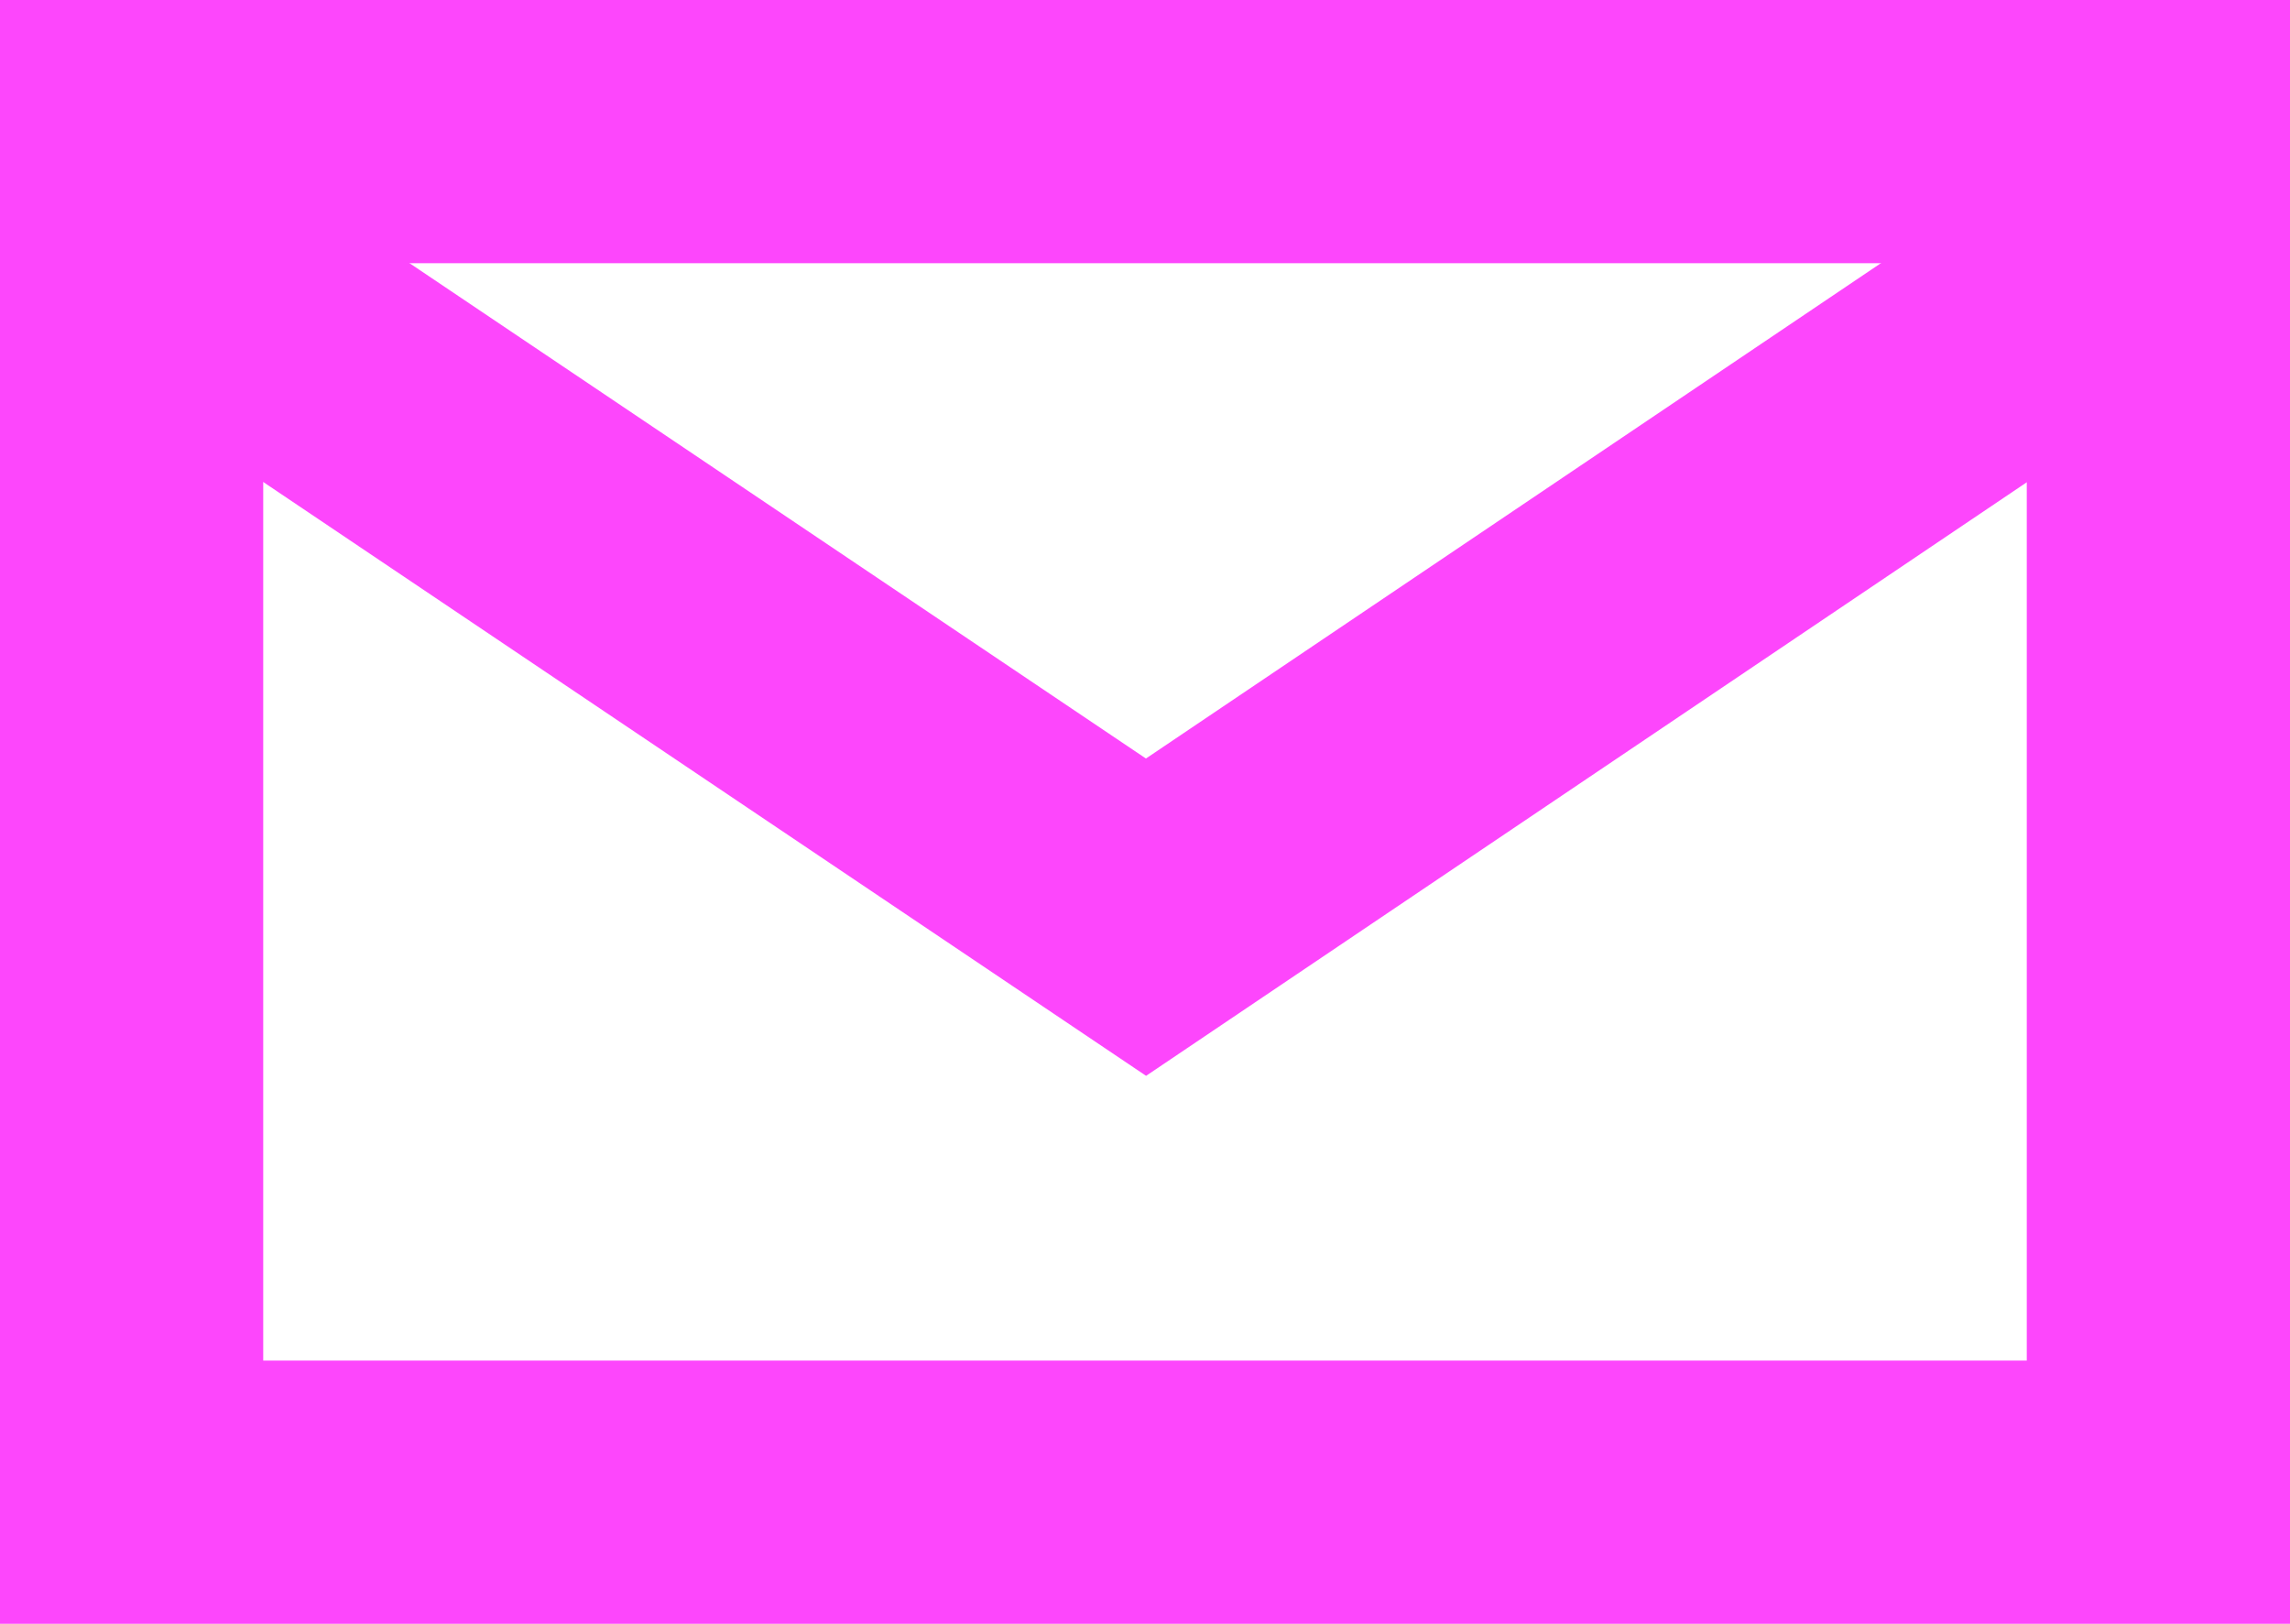
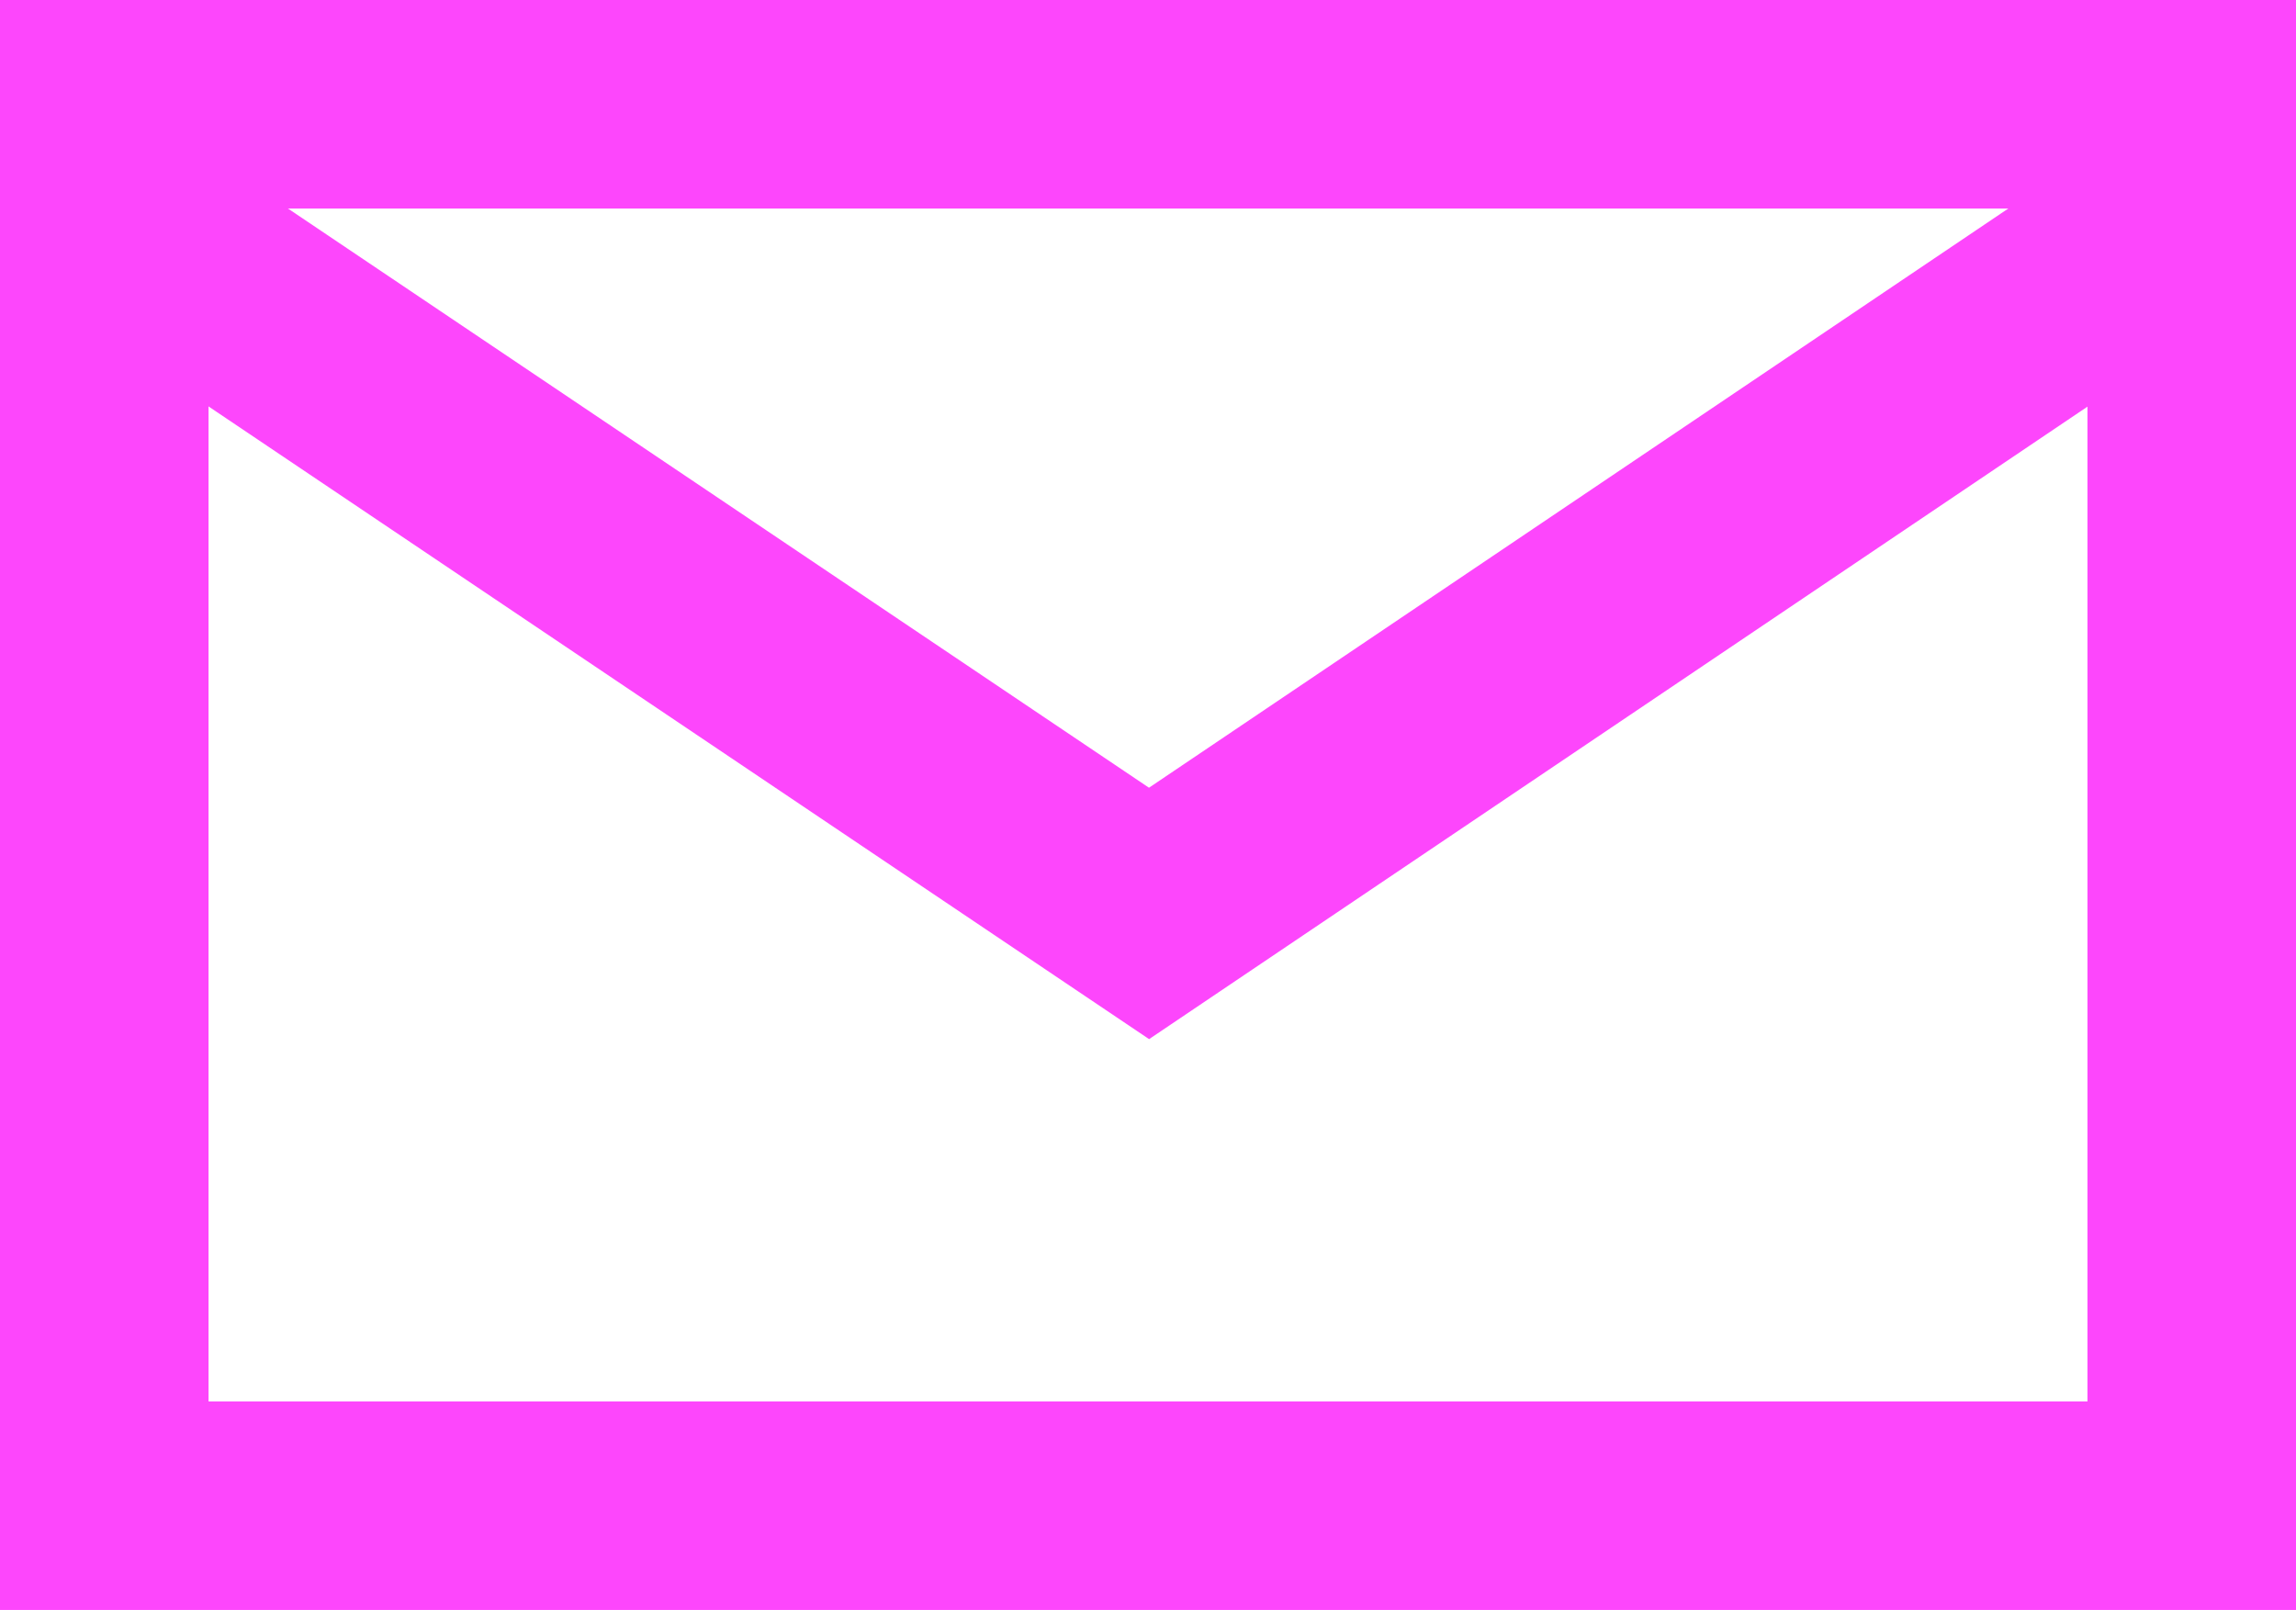
- <svg xmlns="http://www.w3.org/2000/svg" version="1.1" id="Layer_1" x="0px" y="0px" viewBox="0 0 113.1 80.2" style="enable-background:new 0 0 113.1 80.2;" xml:space="preserve">
+ <svg xmlns="http://www.w3.org/2000/svg" version="1.1" id="Layer_1" x="0px" y="0px" viewBox="0 0 110.1 77.2" style="enable-background:new 0 0 110.1 77.2;" xml:space="preserve">
  <style type="text/css">
- 	.st0{fill-rule:evenodd;clip-rule:evenodd;fill:none;stroke:#FD46FC;stroke-width:13;stroke-miterlimit:10;}
- 	.st1{fill:none;stroke:#FD46FC;stroke-width:13;stroke-miterlimit:10;}
+ 	.st0{fill:none;stroke:#FD46FC;stroke-width:10;stroke-miterlimit:10;}
</style>
-   <rect x="6.5" y="6.5" class="st0" width="100.1" height="67.2" />
-   <polyline class="st1" points="6.5,11.6 56.6,45.3 106.6,11.6 " />
+   <rect x="5" y="5" class="st0" width="100.1" height="67.2" />
+   <polyline class="st0" points="5,10.1 55.1,43.8 105.1,10.1 " />
</svg>
